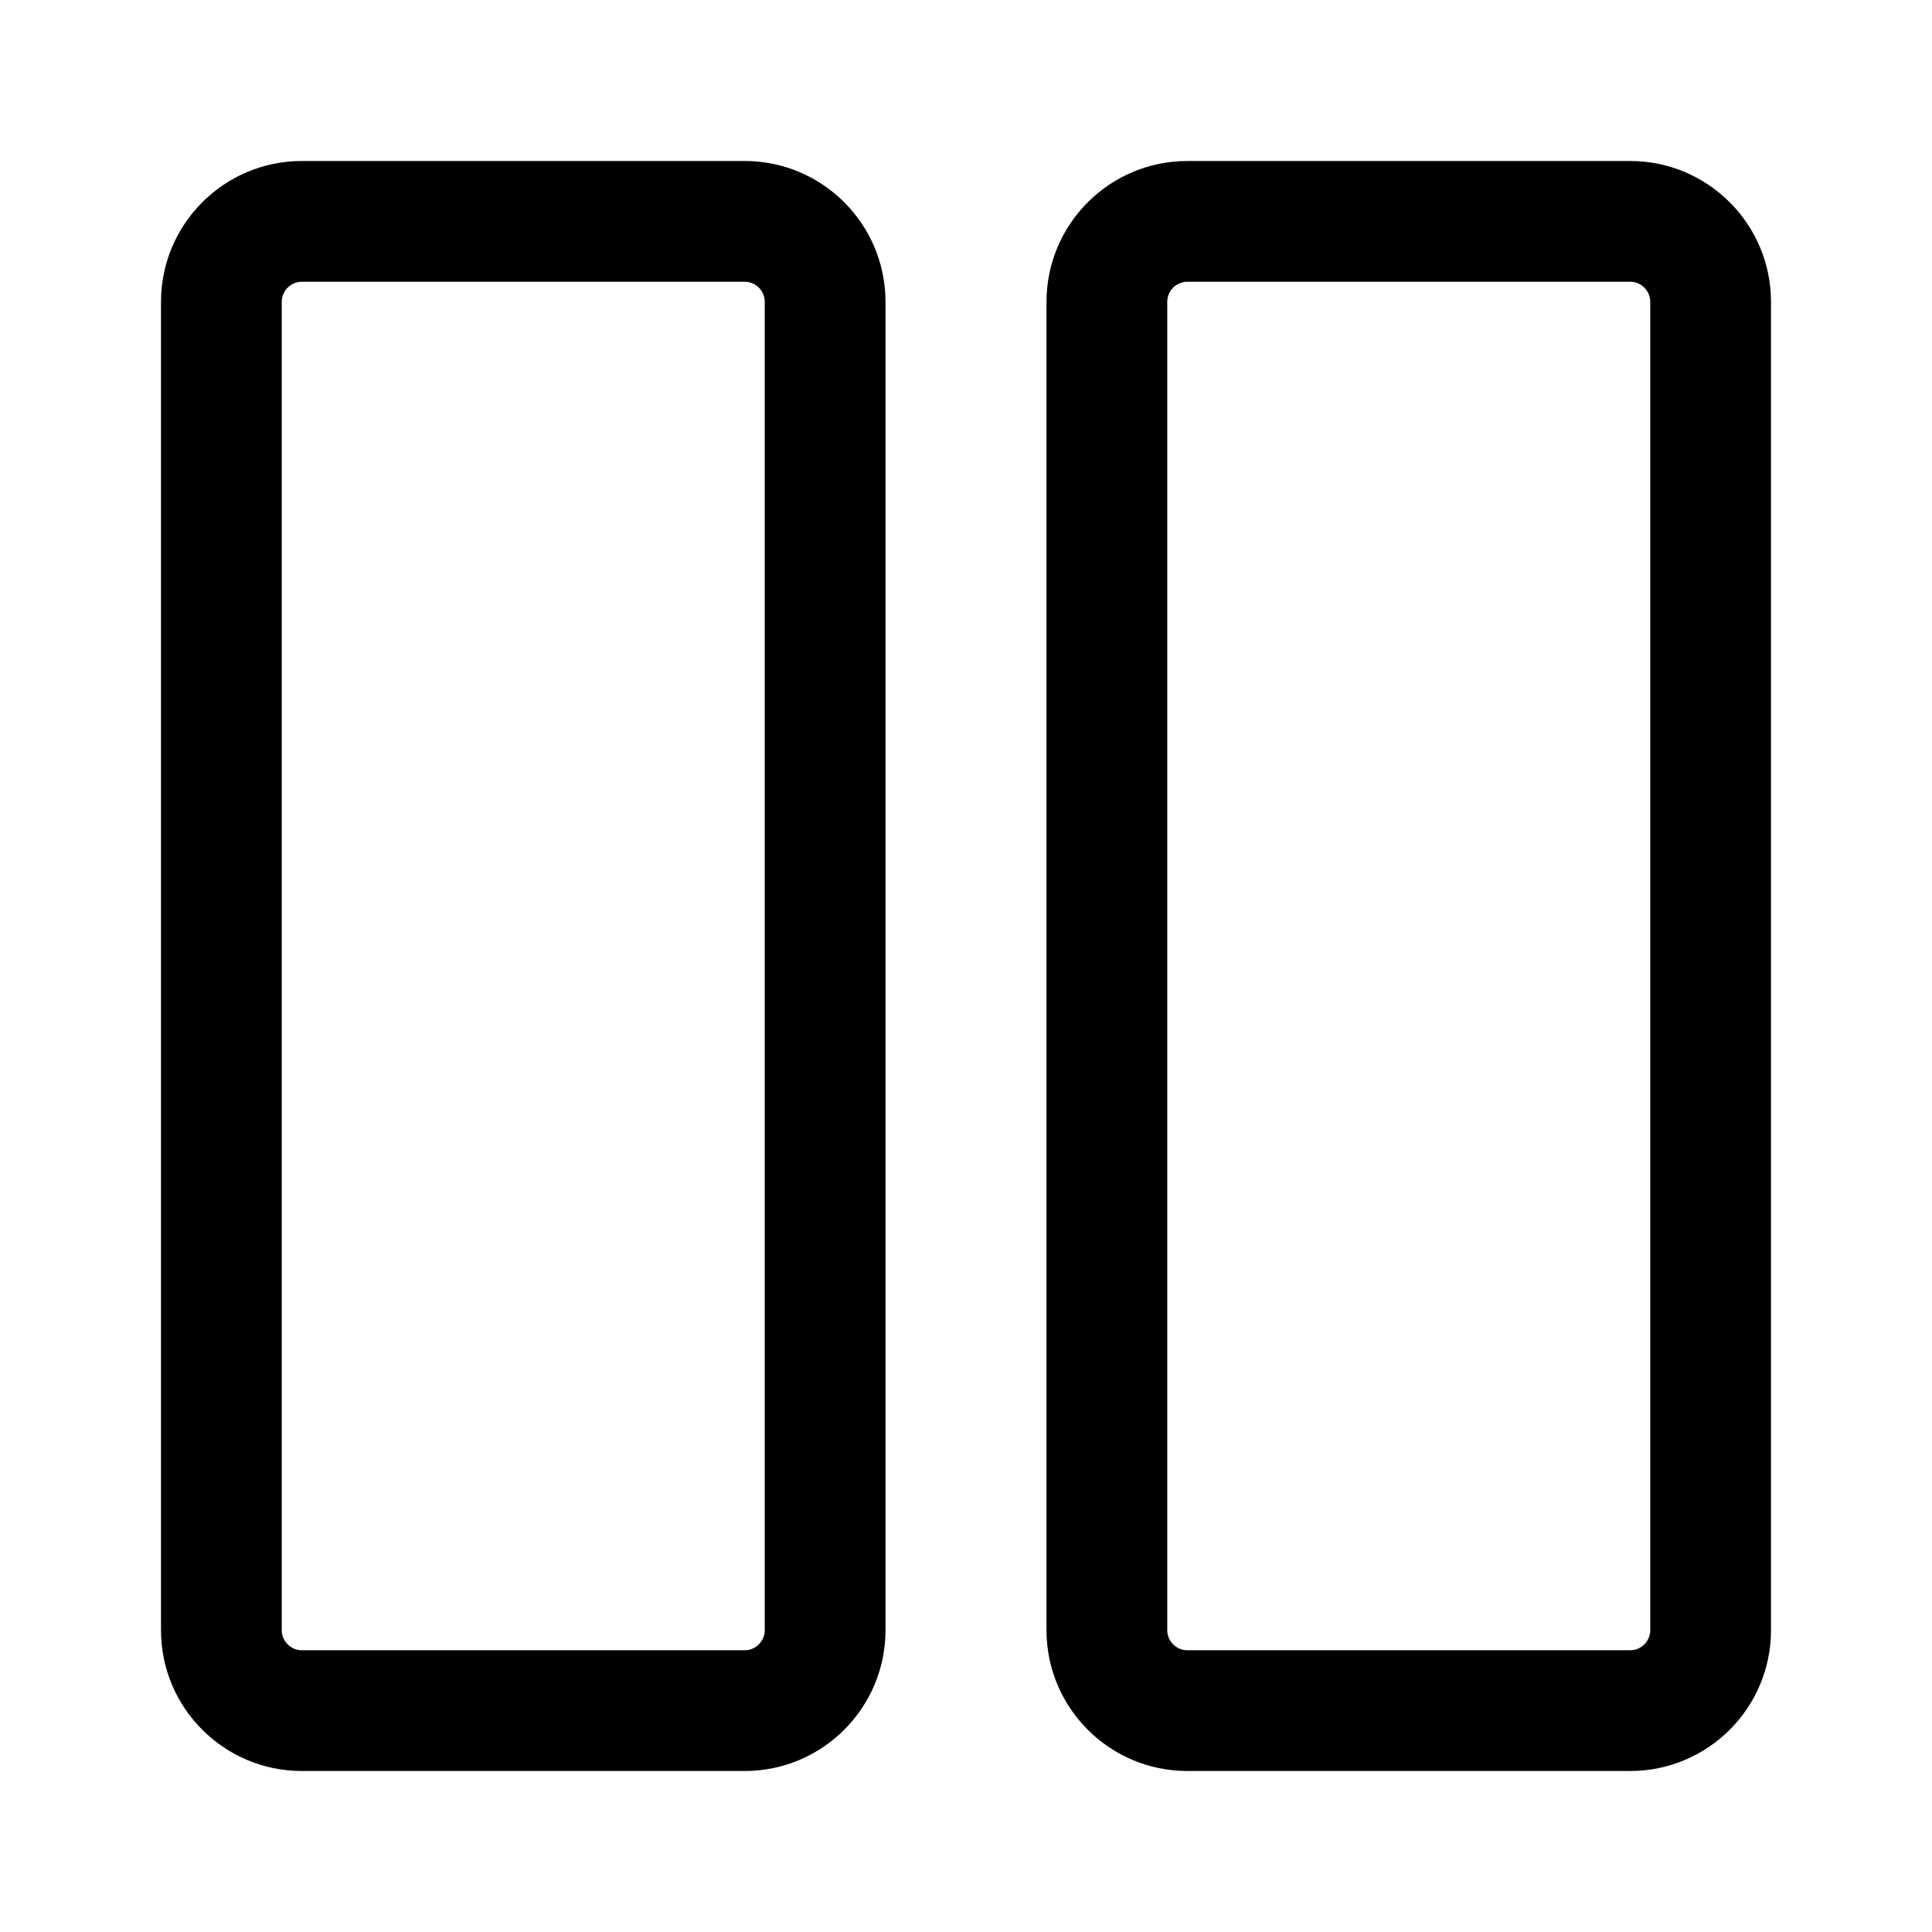
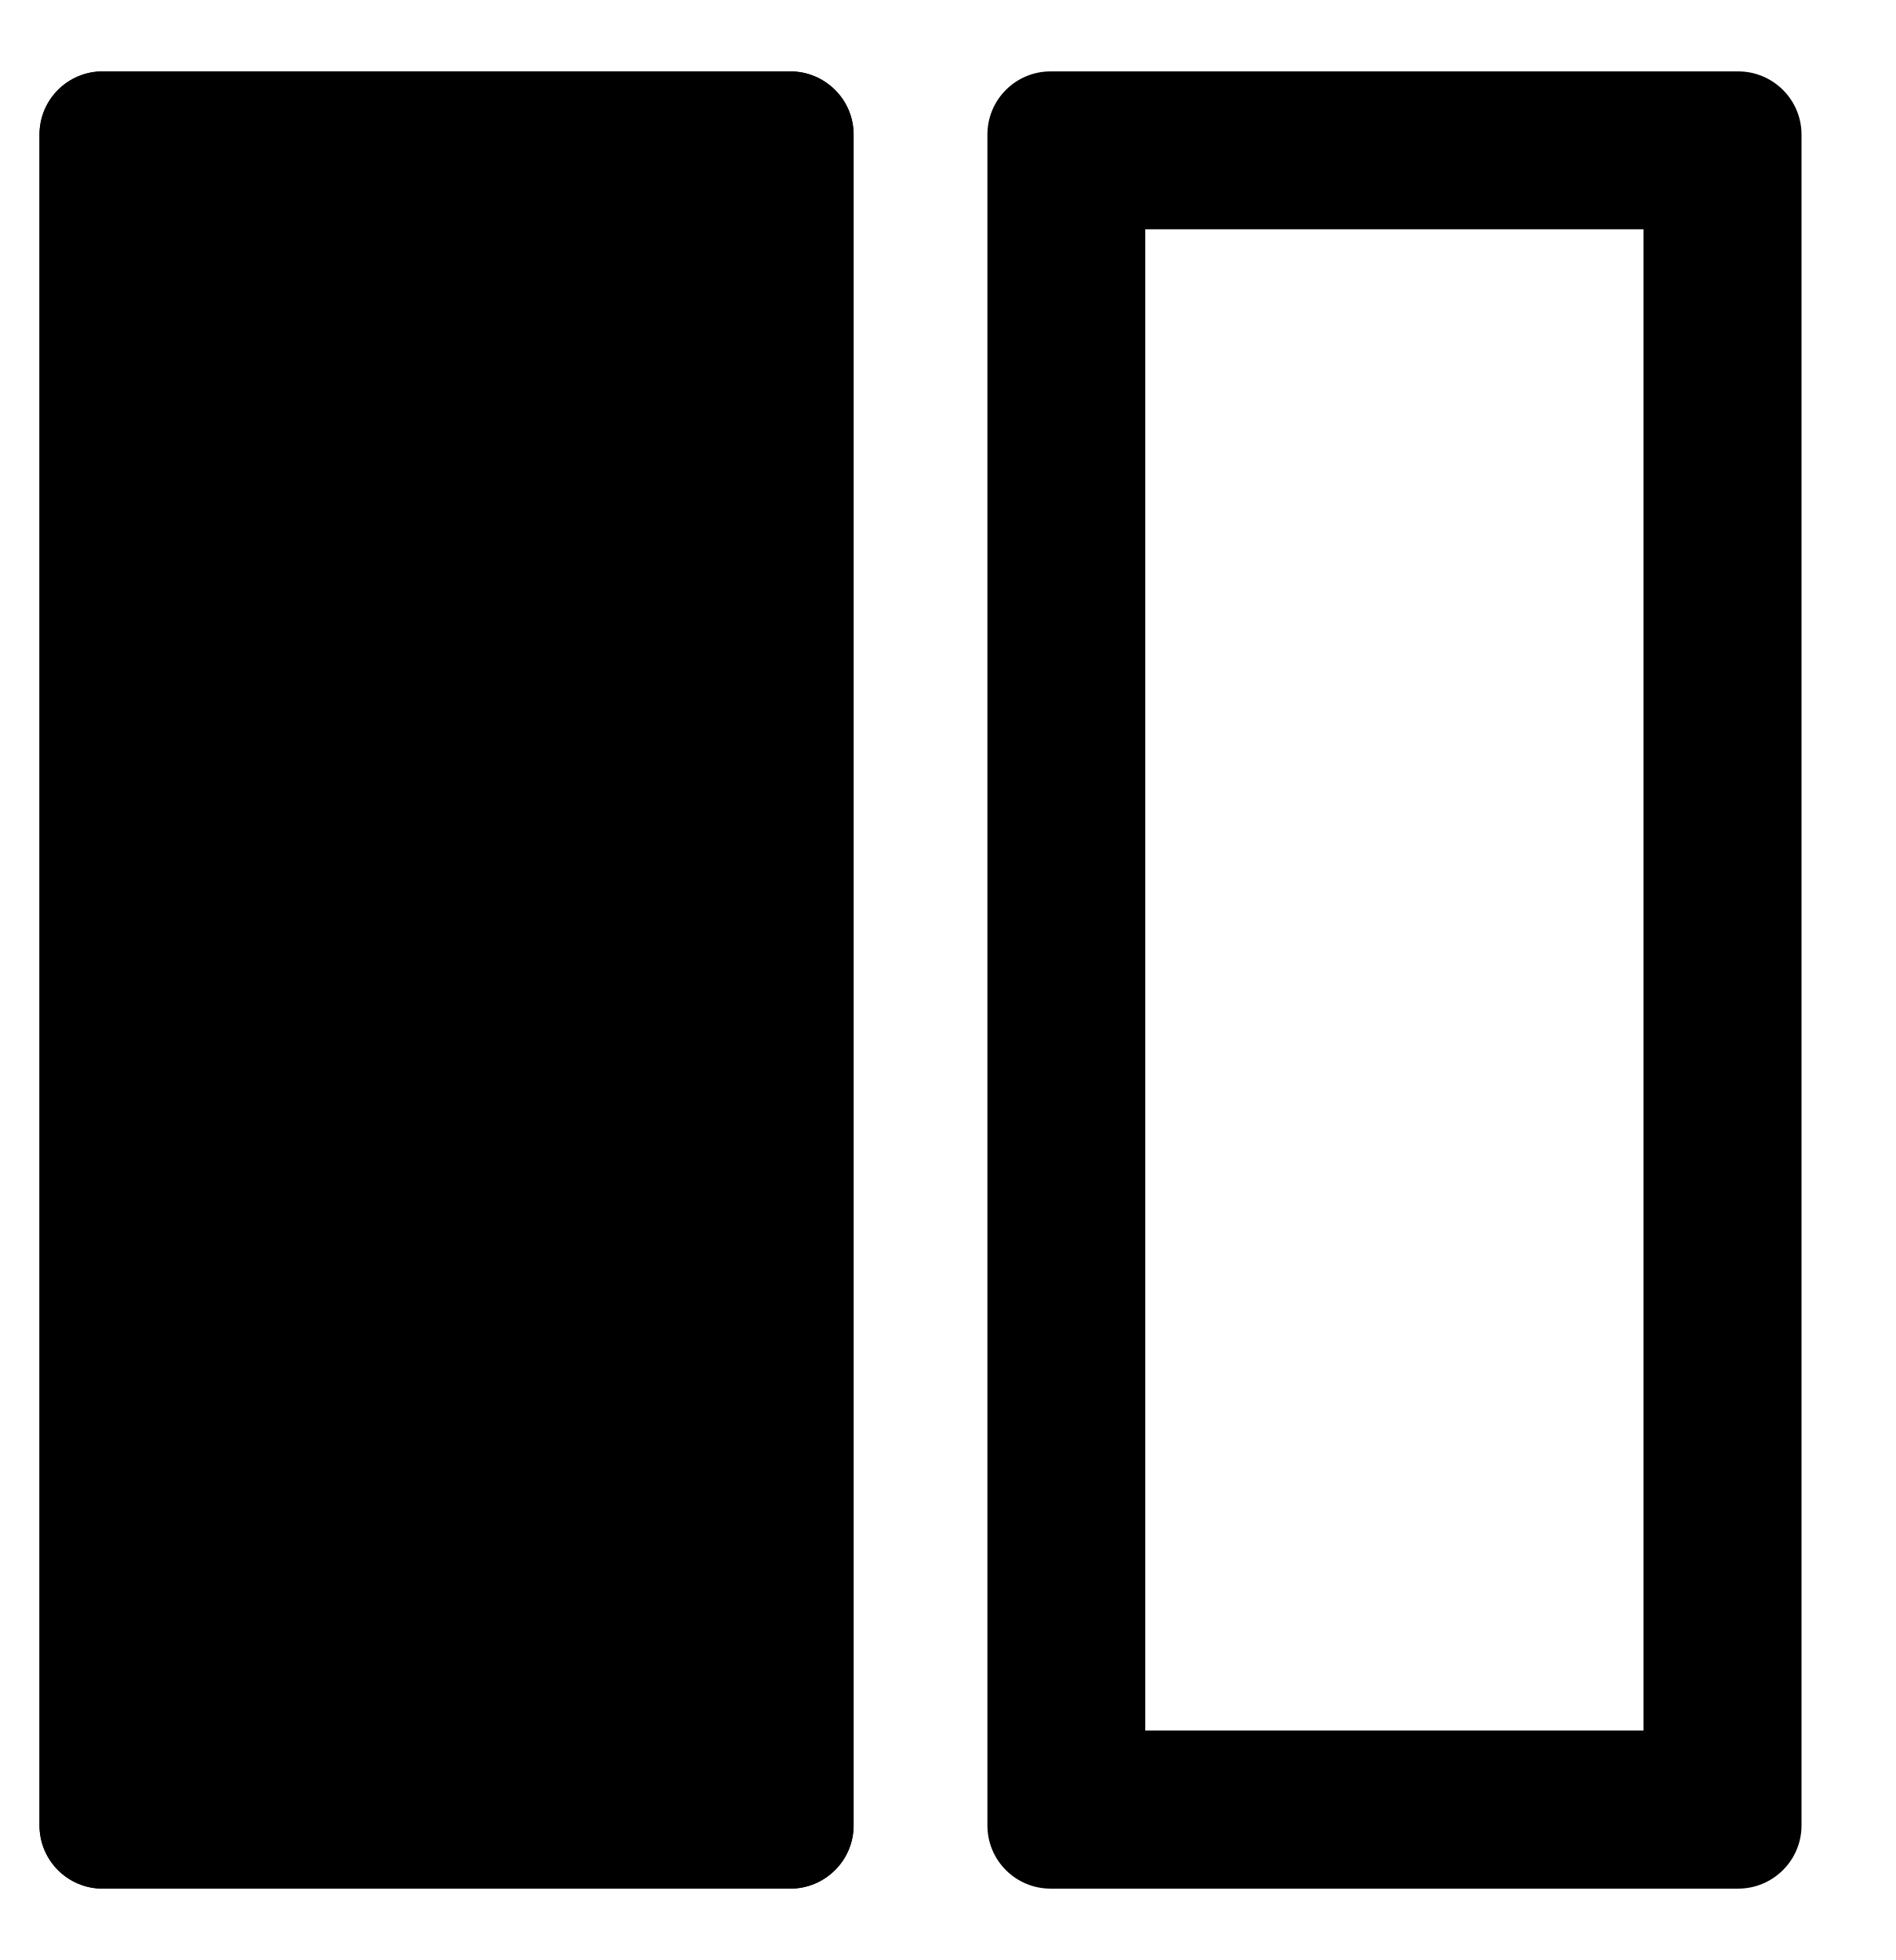
<svg xmlns="http://www.w3.org/2000/svg" xmlns:xlink="http://www.w3.org/1999/xlink" version="1.1">
  <symbol id="columns_24" viewBox="0 0 24 24">
-     <path fill="currentColor" d="M3.75 2h5.5c.966 0 1.75.784 1.75 1.75v16.5A1.75 1.75 0 0 1 9.25 22h-5.5A1.75 1.75 0 0 1 2 20.25V3.75C2 2.784 2.784 2 3.75 2Zm11 0h5.5c.966 0 1.75.784 1.75 1.75v16.5A1.75 1.75 0 0 1 20.25 22h-5.5A1.75 1.75 0 0 1 13 20.25V3.75c0-.966.784-1.75 1.75-1.75ZM3.5 3.75v16.5c0 .138.112.25.25.25h5.5a.25.25 0 0 0 .25-.25V3.75a.25.25 0 0 0-.25-.25h-5.5a.25.25 0 0 0-.25.25Zm11 0v16.5c0 .138.112.25.25.25h5.5a.25.25 0 0 0 .25-.25V3.75a.25.25 0 0 0-.25-.25h-5.5a.25.25 0 0 0-.25.25Z" />
+     <g transform="matrix(1,0,0,1,-136.958,-68.4601)" style="fill-rule:evenodd;clip-rule:evenodd;stroke-linecap:round;stroke-linejoin:round;stroke-miterlimit:1.5;" fill="currentColor">
+       <g transform="matrix(-0.880121,0,0,0.985328,160.958,68.4601)">
+         <g transform="matrix(-1.30664,0,0,1.16712,64.1578,-32.9501)">
+           <g transform="matrix(2.22222,0,0,2.22222,-317.833,-80.4485)">
+             <path d="M159.958,49.415L159.958,57.789C159.958,57.962 159.817,58.102 159.644,58.102L156.238,58.102C156.065,58.102 155.925,57.962 155.925,57.789L155.925,49.415C155.925,49.242 156.065,49.102 156.238,49.102L159.644,49.102C159.817,49.102 159.958,49.242 159.958,49.415Z" />
+             <path d="M159.958,49.415L159.958,57.789C159.958,57.962 159.817,58.102 159.644,58.102L156.238,58.102C156.065,58.102 155.925,57.962 155.925,57.789L155.925,49.415C155.925,49.242 156.065,49.102 156.238,49.102L159.644,49.102C159.817,49.102 159.958,49.242 159.958,49.415ZM156.707,49.884L156.707,57.319L159.175,57.319L159.175,49.884L156.707,49.884Z" />
+           </g>
+           <g transform="matrix(2.22222,0,0,2.22222,-307.398,-80.4485)">
+             <path d="M159.958,49.415L159.958,57.789C159.958,57.962 159.817,58.102 159.644,58.102L156.238,58.102C156.065,58.102 155.925,57.962 155.925,57.789L155.925,49.415C155.925,49.242 156.065,49.102 156.238,49.102L159.644,49.102C159.817,49.102 159.958,49.242 159.958,49.415ZM156.707,49.884L156.707,57.319L159.175,57.319L159.175,49.884L156.707,49.884Z" />
+           </g>
+         </g>
+       </g>
+     </g>
  </symbol>
  <use xlink:href="#columns_24" />
</svg>
